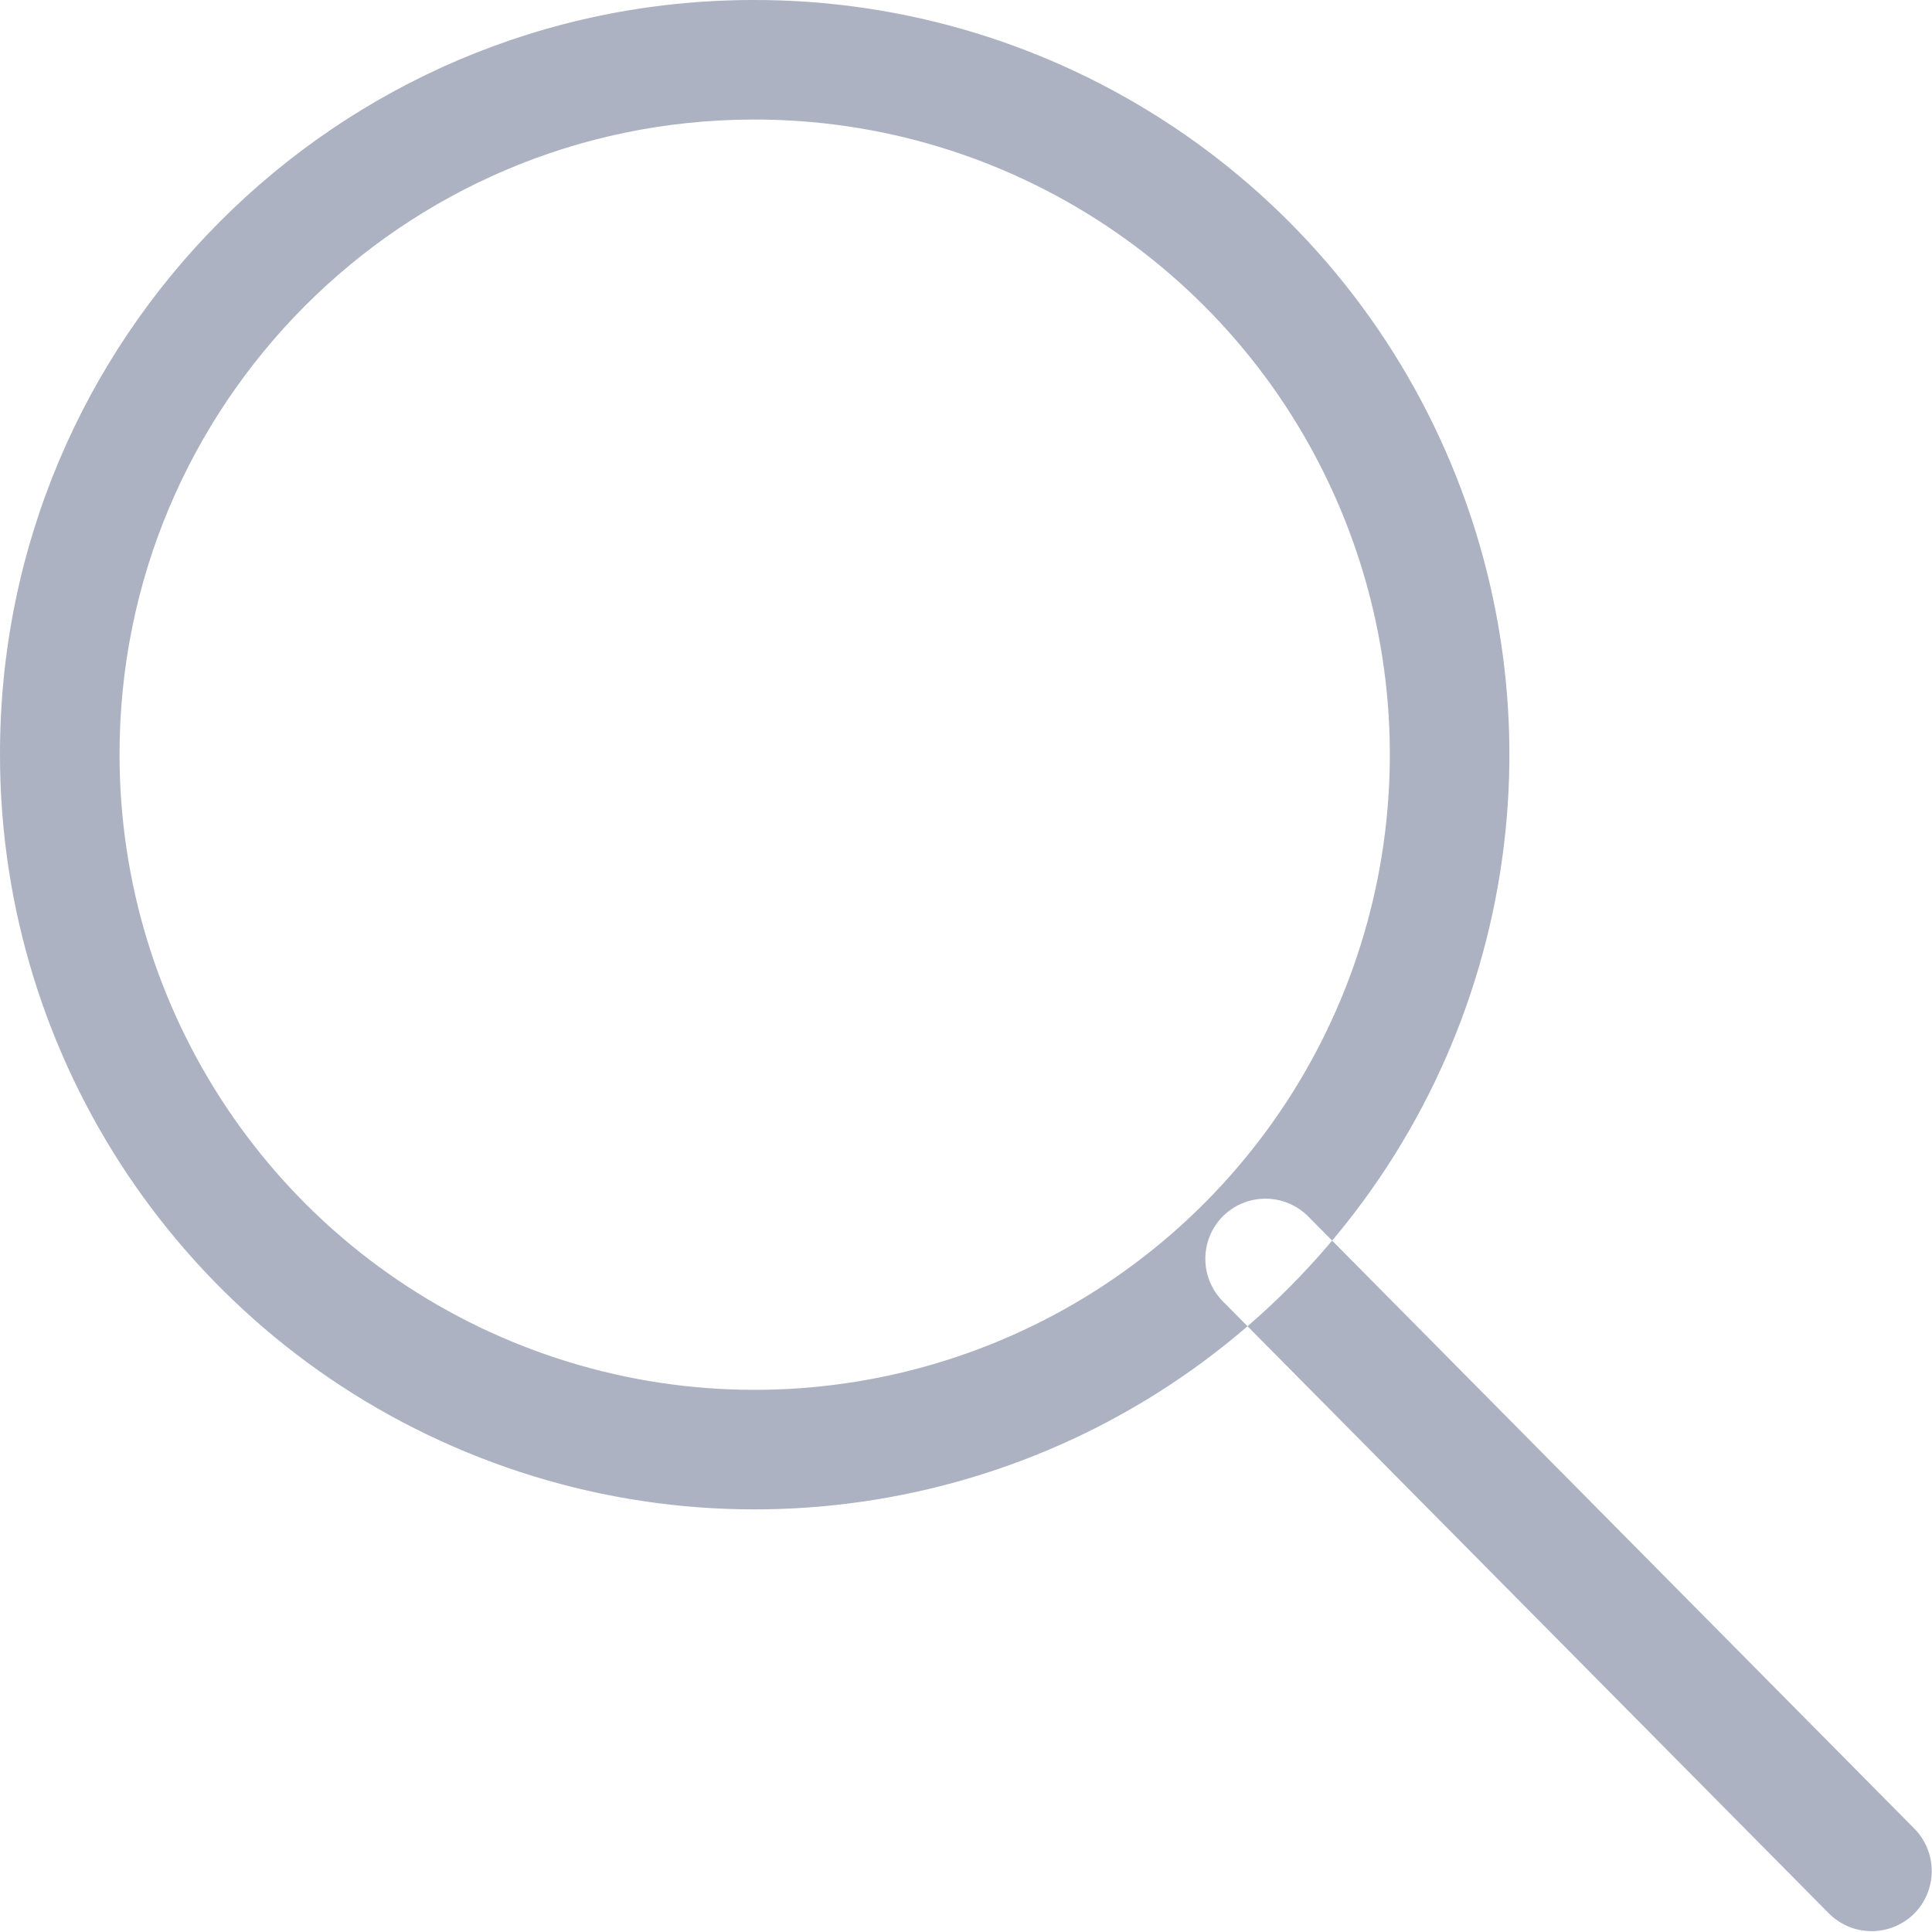
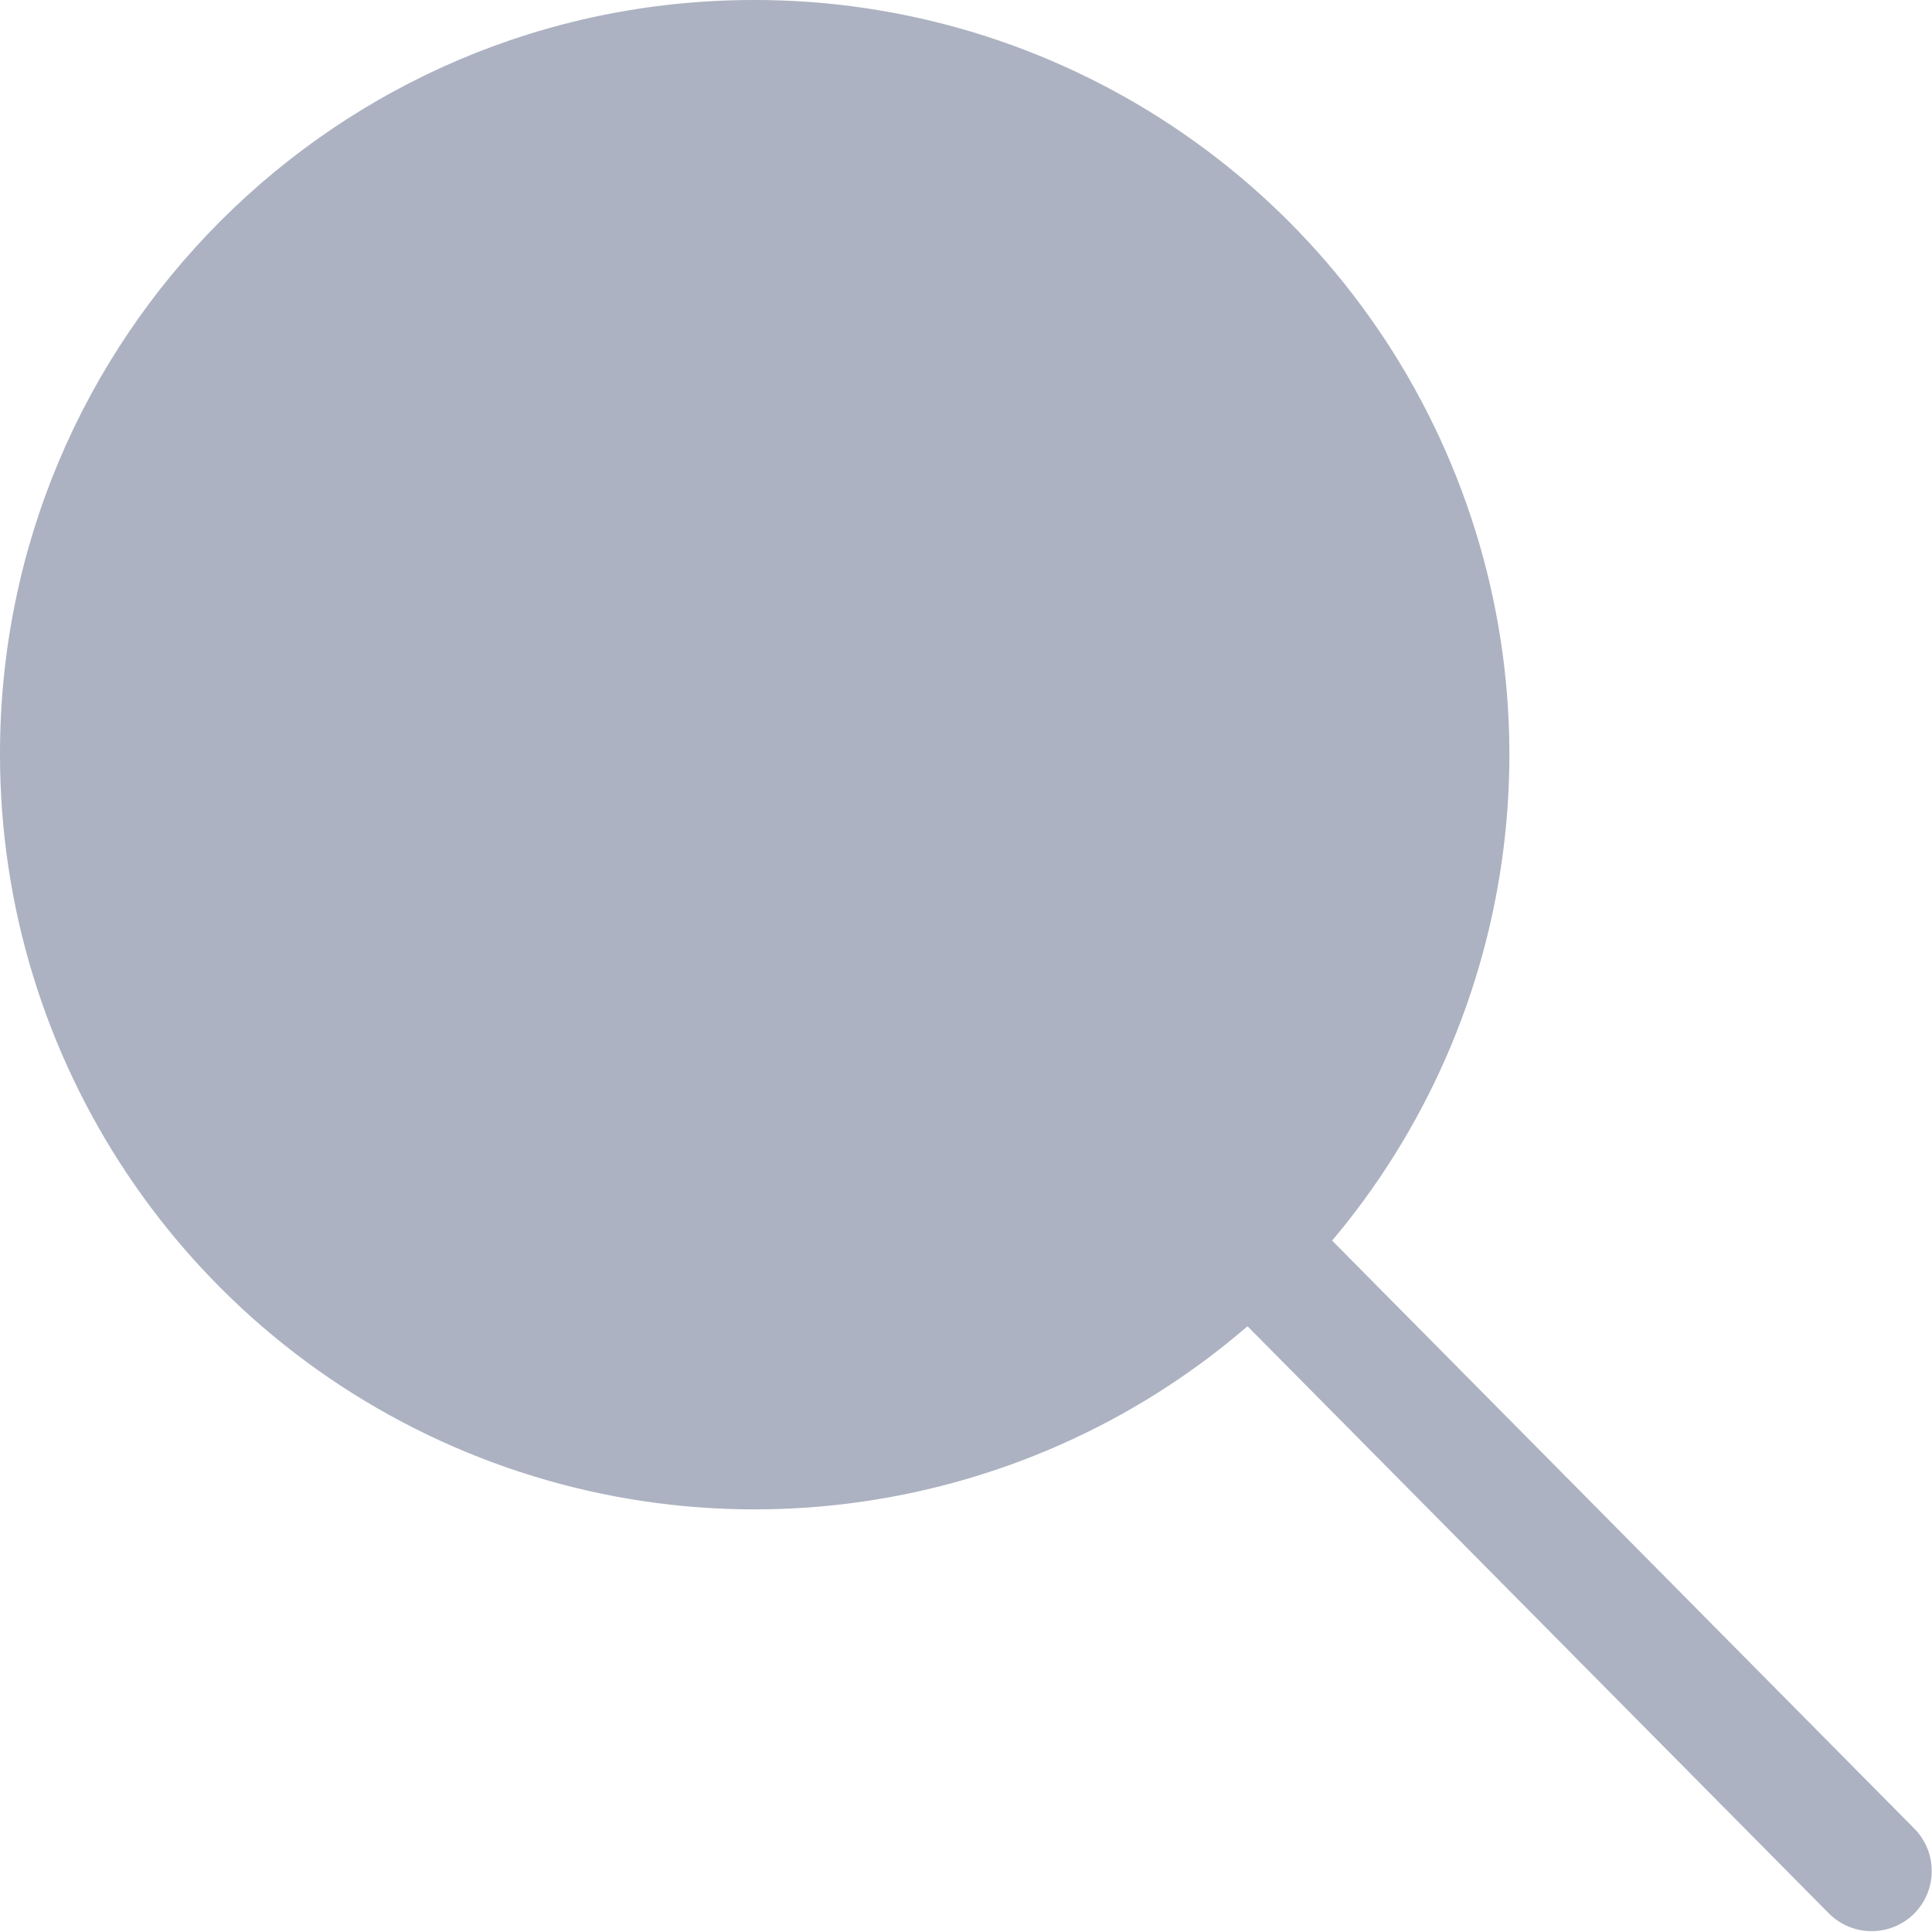
<svg xmlns="http://www.w3.org/2000/svg" width="16" height="16" viewBox="0 0 16 16">
-   <defs>
-     <style>.cls-1 { fill: #acb2c1; fill-rule: evenodd; }</style>
-   </defs>
-   <path id="search_light_" data-name="search [light]" class="cls-1" d="M15.85 15.85a.5.5 0 0 1-.7 0l-5.02-5.07a.5.5 0 0 1 0-.71.5.5 0 0 1 .7 0l5.02 5.07a.5.5 0 0 1 0 .71zM6.23 0A6.25 6.25 0 1 1 0 6.25 6.242 6.242 0 0 1 6.23 0zm0 .99A5.26 5.26 0 1 1 .99 6.25 5.256 5.256 0 0 1 6.23.99z" />
+   <path fill="#acb2c1" d="M15.85 15.85a.5.5 0 0 1-.7 0l-5.02-5.07a.5.5 0 0 1 0-.71.5.5 0 0 1 .7 0l5.02 5.07a.5.5 0 0 1 0 .71zM6.23 0A6.25 6.25 0 1 1 0 6.25 6.242 6.242 0 0 1 6.23 0zm0 .99A5.26 5.26 0 1 1 .99 6.25 5.256 5.256 0 0 1 6.23.99z" />
</svg>
